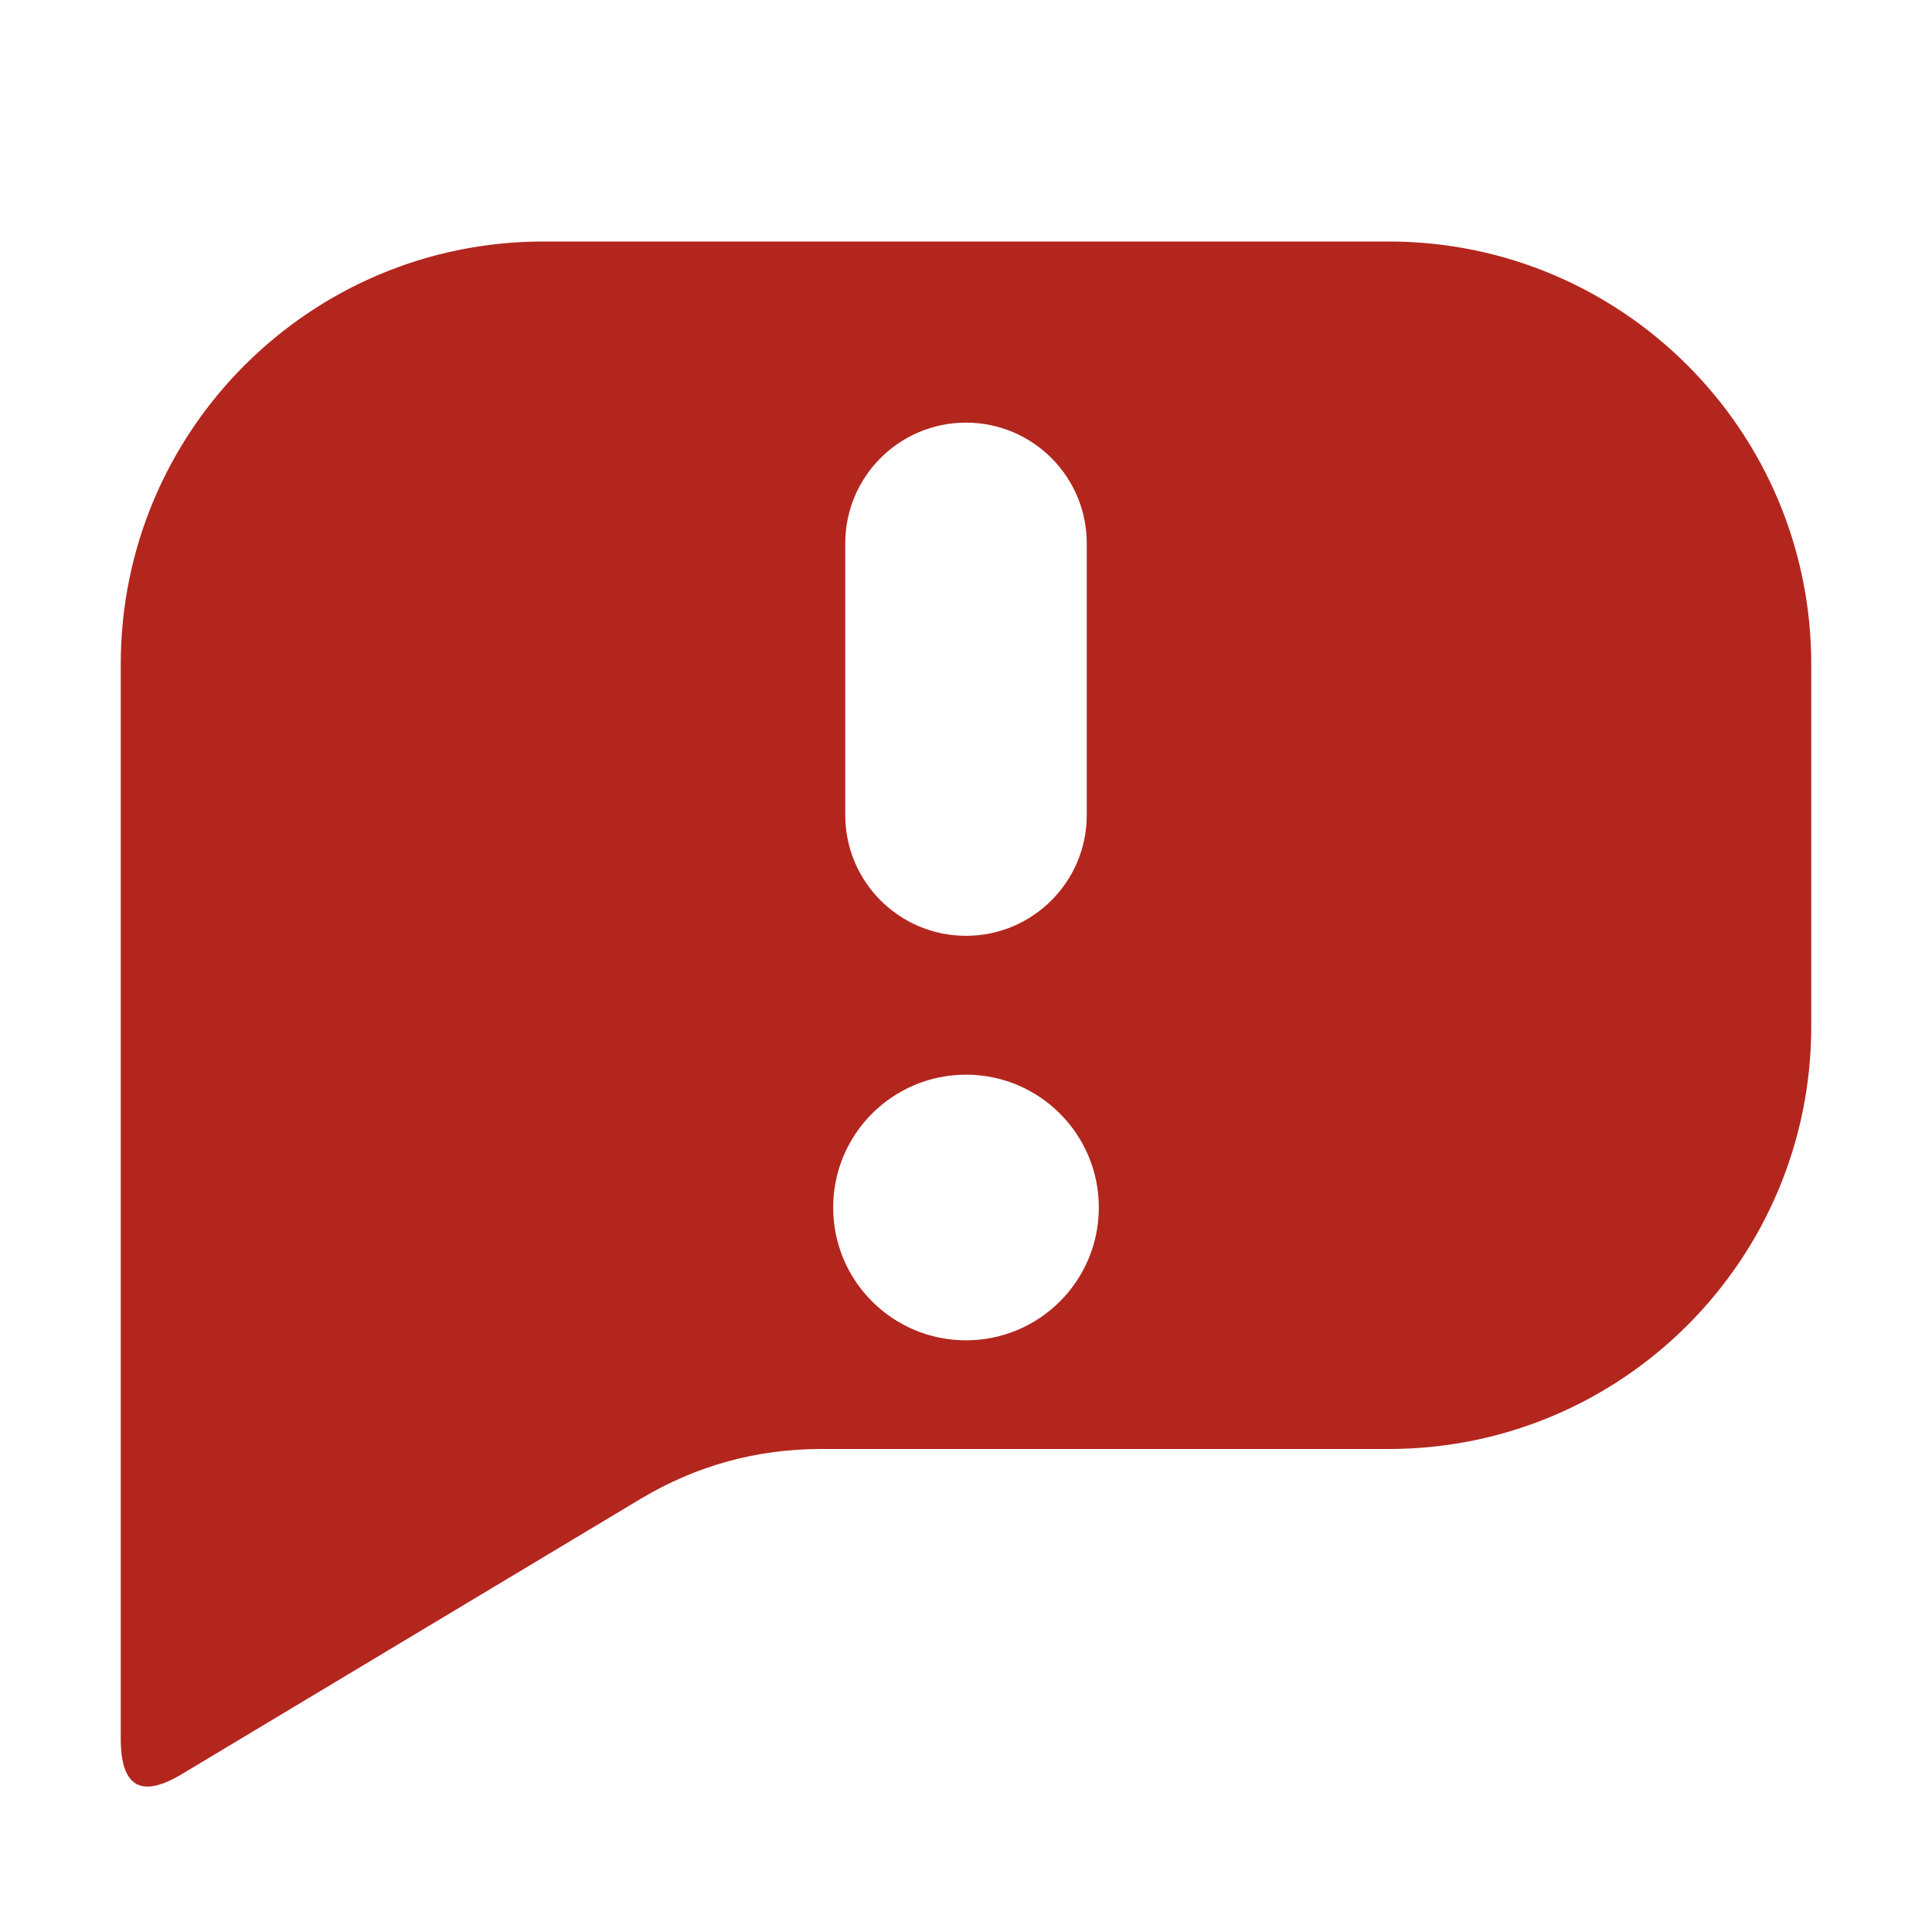
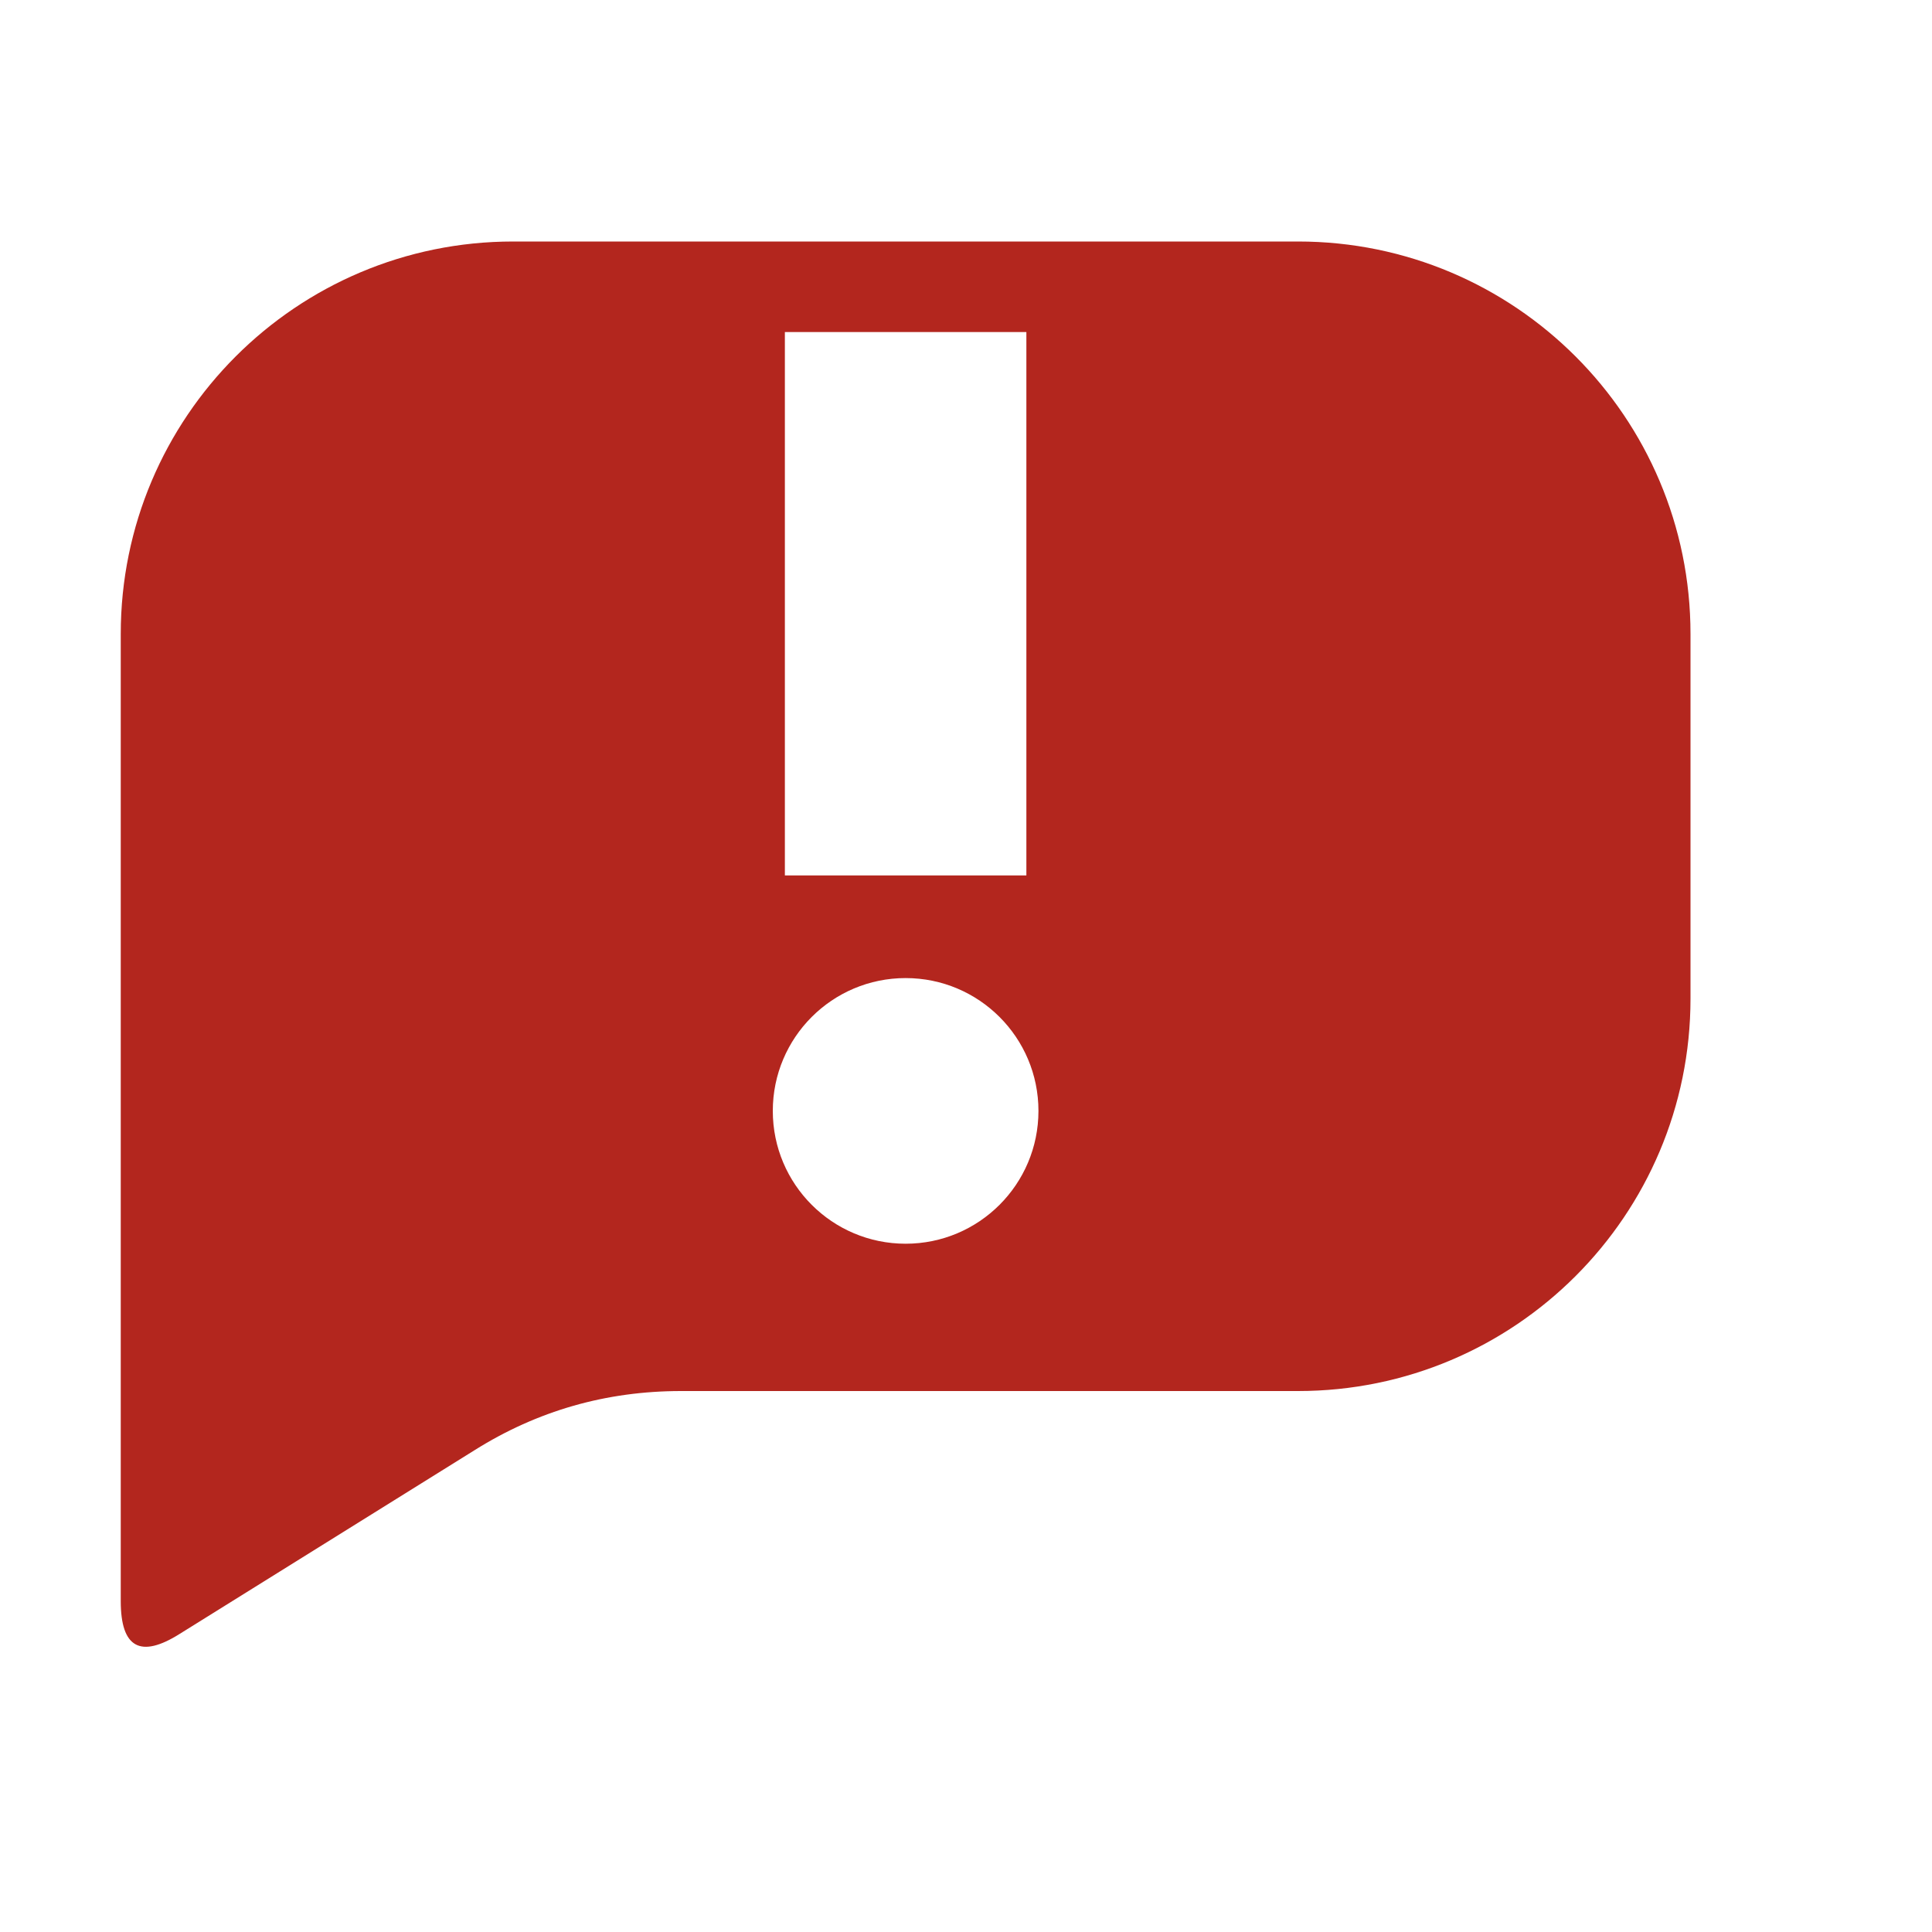
<svg xmlns="http://www.w3.org/2000/svg" viewBox="0 0 16 16" width="16" height="16">
-   <path fill="#B3261E" fill-rule="evenodd" d="M1 5.5A3.5 3.5 0 0 1 4.5 2H11.5A3.5 3.5 0 0 1 15 5.5V8.5A3.5 3.5 0 0 1 11.5 12H6.8Q6 12 5.31 12.41L1.51 14.69Q1 15 1 14.4ZM7 4.5A1 1 0 0 1 9 4.5V6.75A1 1 0 0 1 7 6.75ZM6.9 10A1.1 1.1 0 1 0 9.1 10A1.1 1.1 0 1 0 6.9 10Z" />
+   <path fill="#B3261E" fill-rule="evenodd" d="M1 5.25A3.25 3.25 0 0 1 4.25 2H10.75A3.25 3.25 0 0 1 14 5.25V8.27A3.25 3.25 0 0 1 10.75 11.52H5.64Q4.71 11.52 3.93 12.01L1.49 13.53Q1 13.84 1 13.26ZM6.5 2.75h2v4.5h-2ZM6.4 9.2a1.1 1.1 0 1 0 2.2 0a1.1 1.1 0 1 0 -2.2 0Z" />
</svg>
